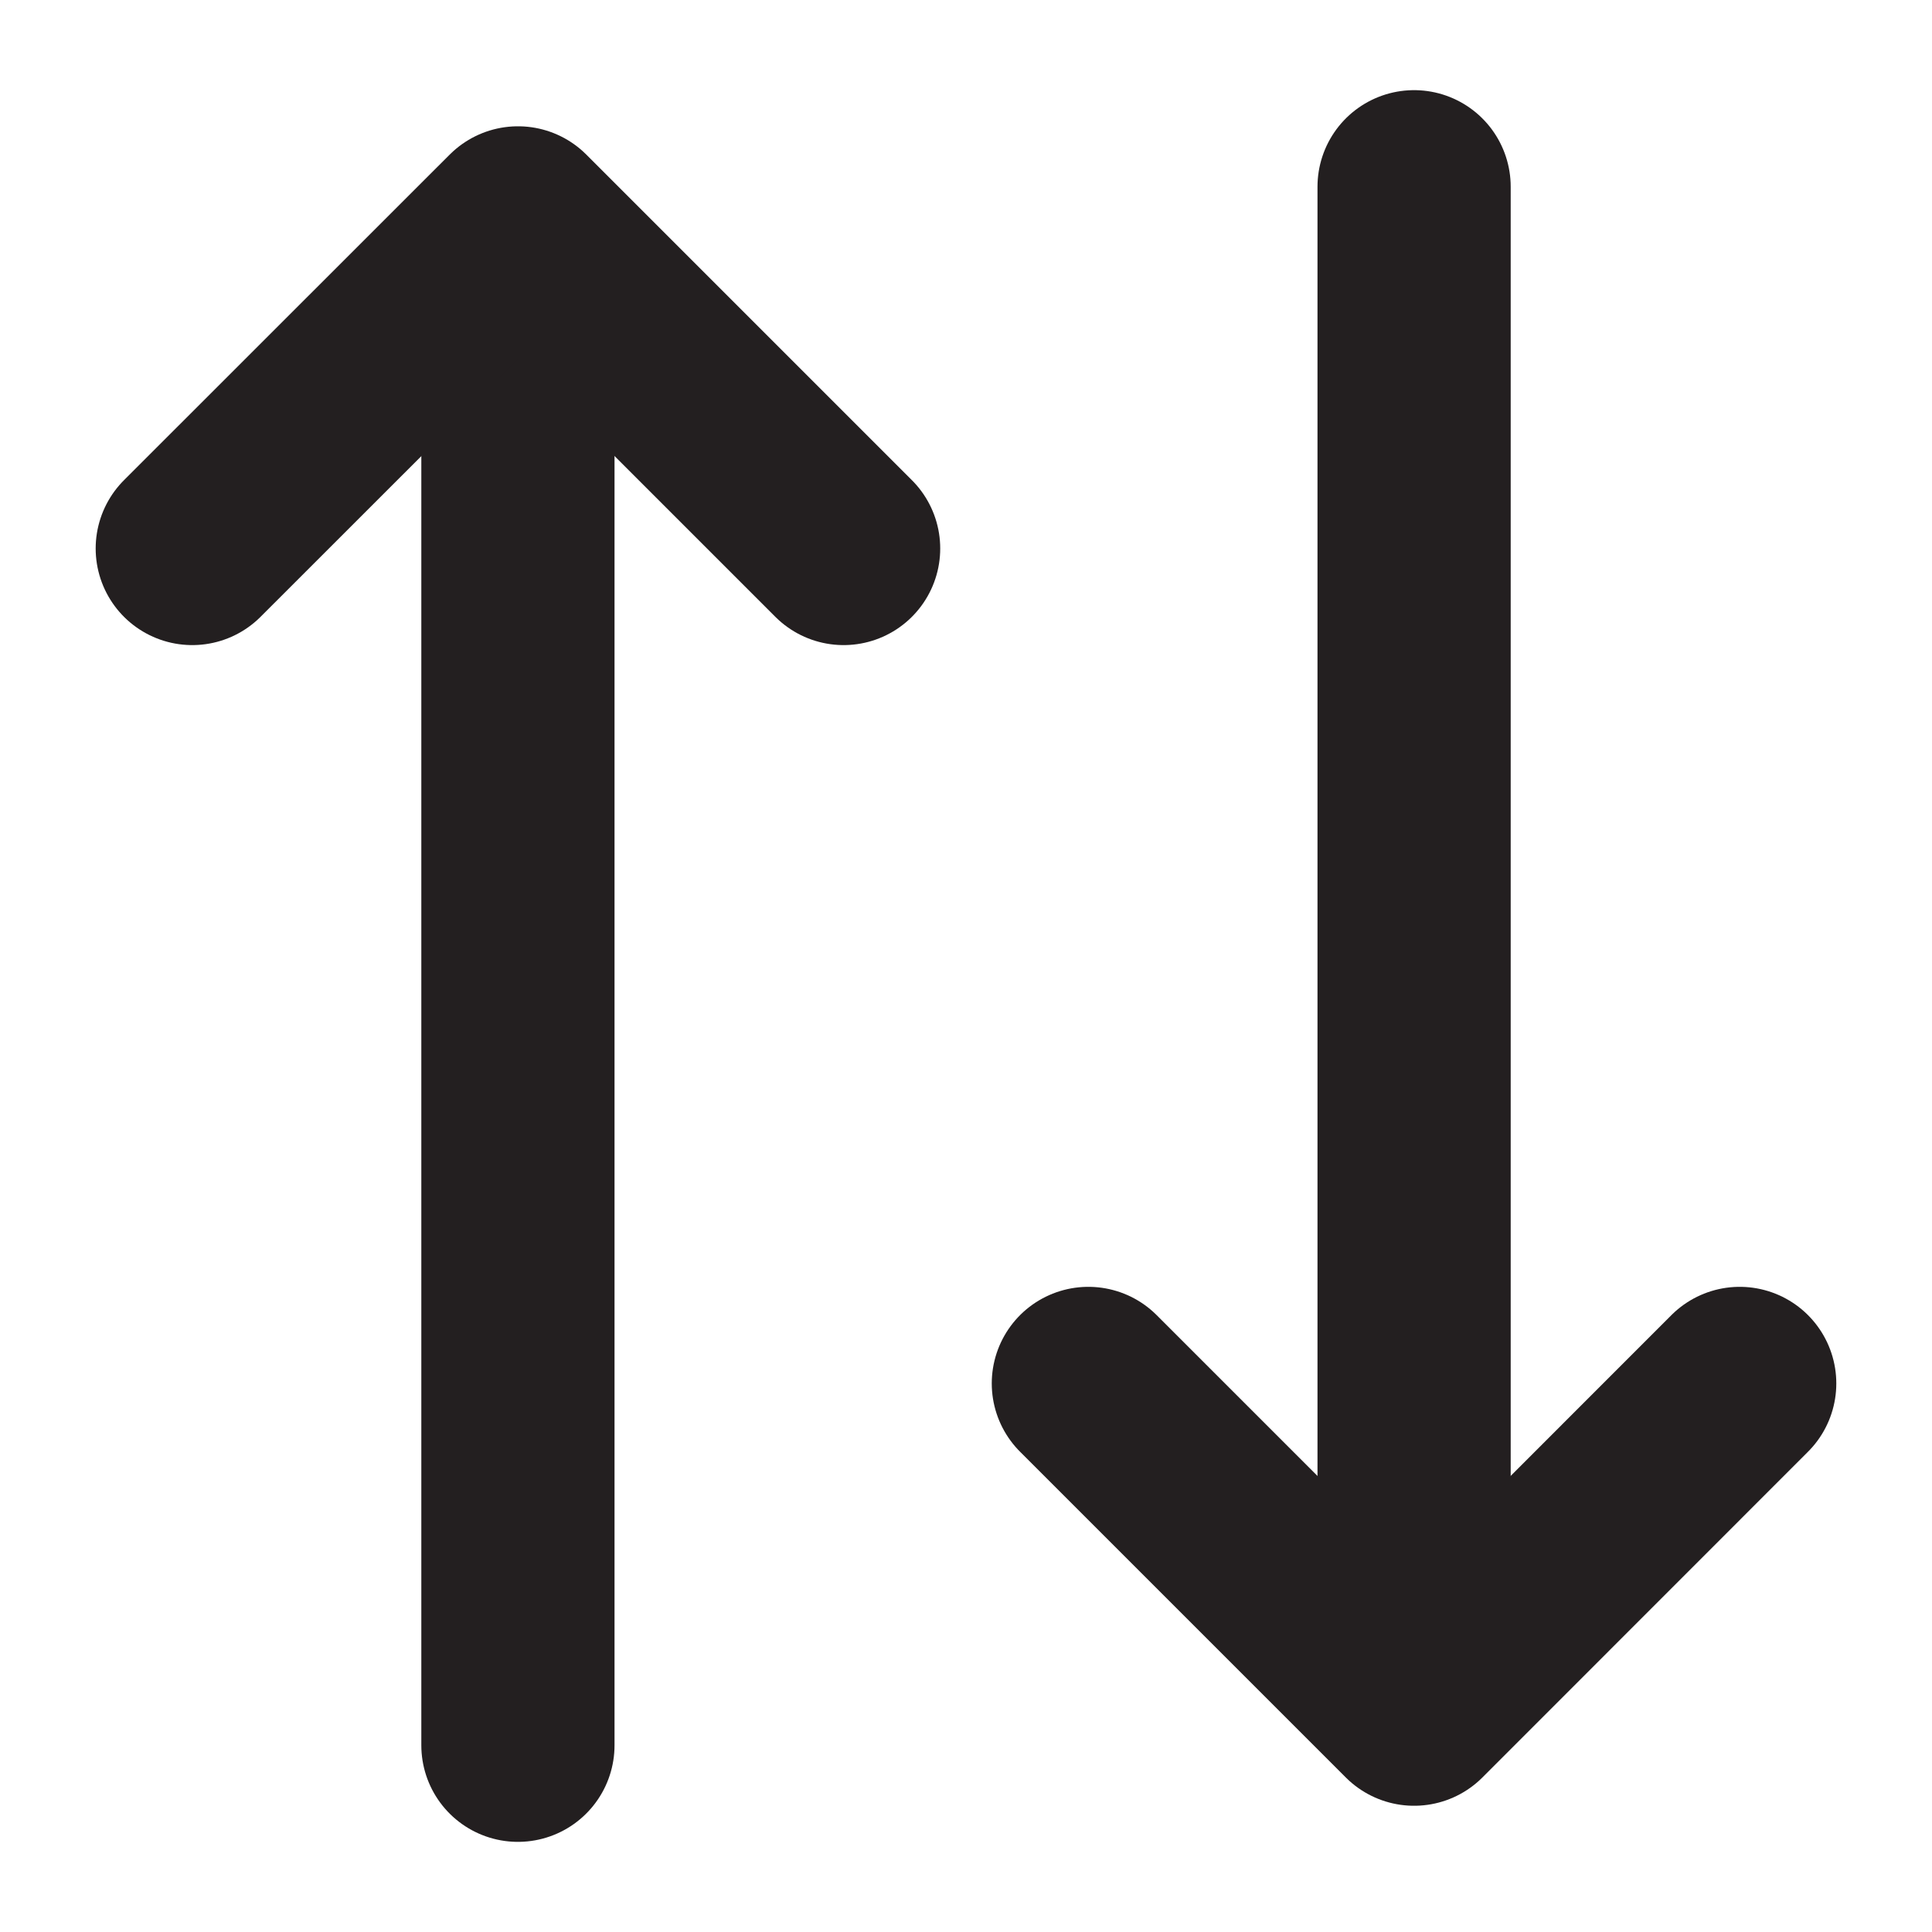
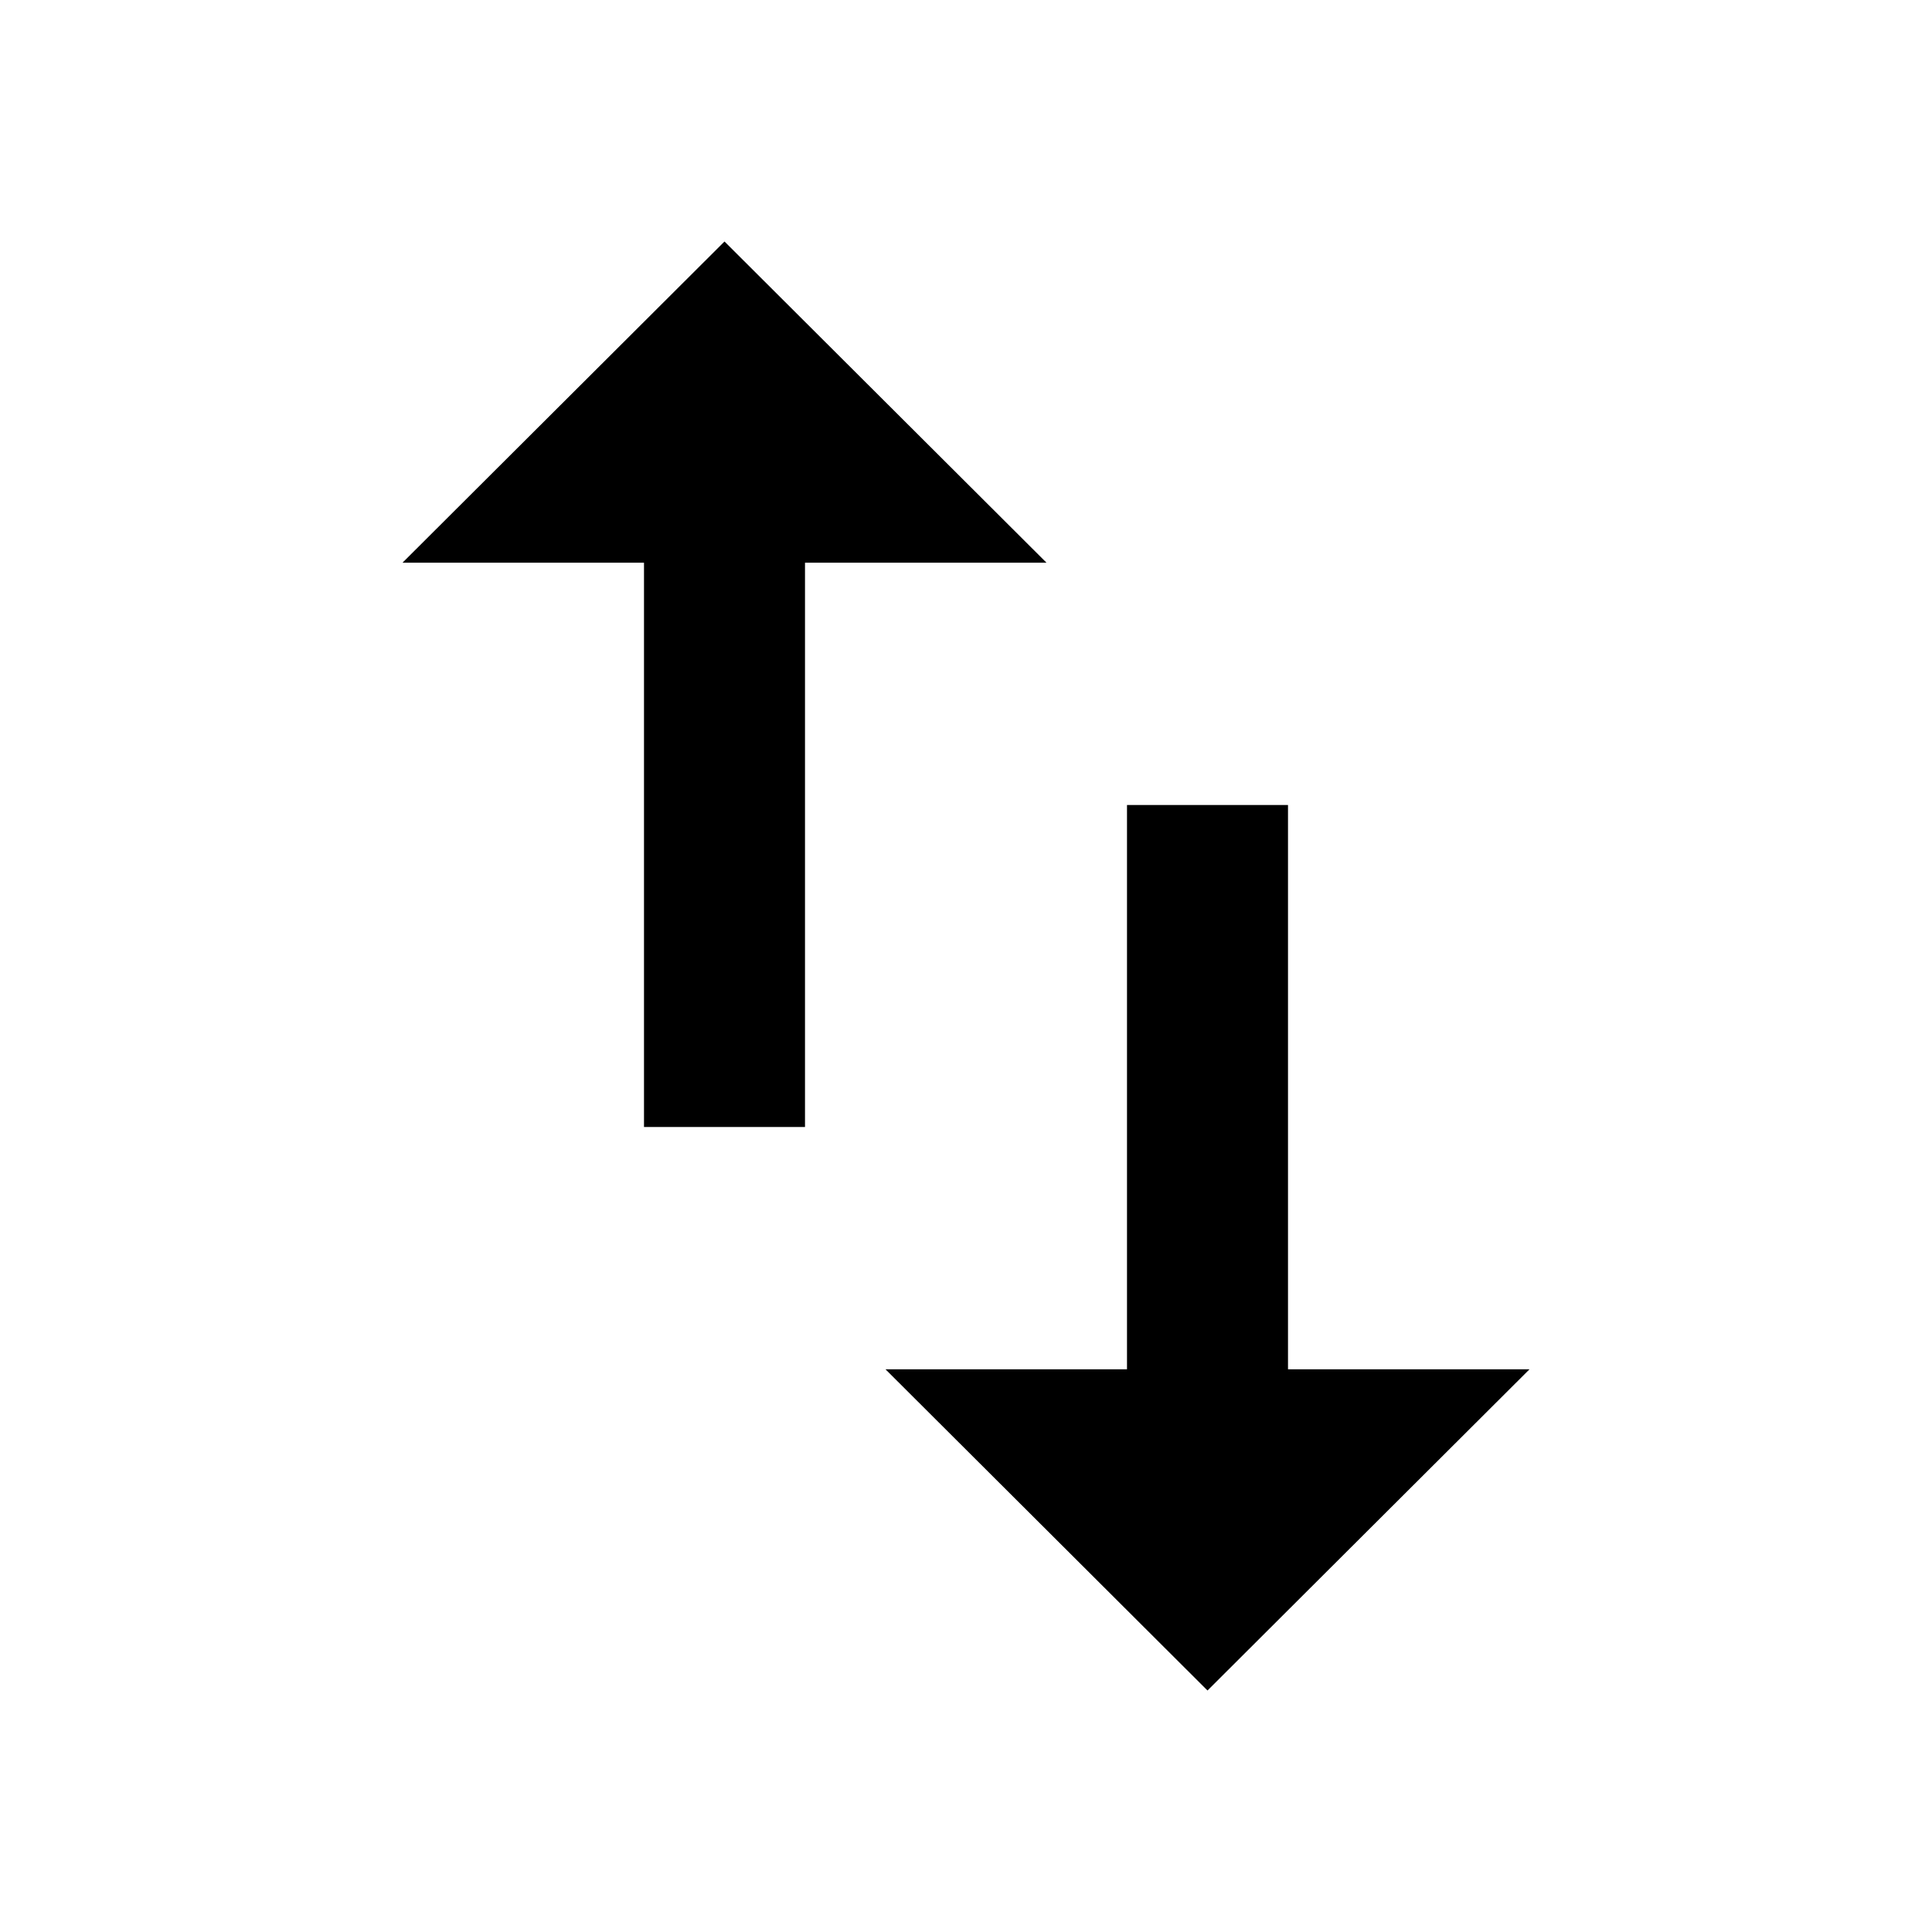
- <svg xmlns="http://www.w3.org/2000/svg" width="15px" height="15px" viewBox="0 0 15 15" version="1.1">
-   <g id="Page-1" stroke="none" stroke-width="1" fill="none" fill-rule="evenodd" stroke-linecap="round" stroke-linejoin="round">
-     <g id="Artboard" transform="translate(-135, -42)" stroke="#231F20" stroke-width="1.5">
-       <g id="votes" transform="translate(136.493, 43.44994)">
-         <line x1="2.529" y1="1.1" x2="2.529" y2="12.1" id="Stroke-1" transform="translate(2.52858, 6.60012) rotate(-180) translate(-2.52858, -6.60012) " />
-         <polyline id="Stroke-3" transform="translate(2.5284, 1.54478) rotate(-180) translate(-2.5284, -1.54478) " points="5.057 0.281 2.528 2.809 1.05648823e-12 0.281" />
-         <line x1="9.486" y1="0" x2="9.486" y2="11" id="Stroke-1" transform="translate(9.4855, 5.5) rotate(-360) translate(-9.4855, -5.5) " />
-         <polyline id="Stroke-3" transform="translate(9.48568, 10.55534) rotate(-360) translate(-9.48568, -10.55534) " points="12.014 9.291 9.486 11.82 6.957 9.291" />
-       </g>
-     </g>
-   </g>
+ <svg xmlns="http://www.w3.org/2000/svg" height="24px" viewBox="0 0 24 24" width="24px" fill="#000000">
+   <path d="M0 0h24v24H0V0z" fill="none" />
+   <path d="M9 3L5 6.99h3V14h2V6.99h3L9 3zm7 14.01V10h-2v7.01h-3L15 21l4-3.99h-3z" />
</svg>
